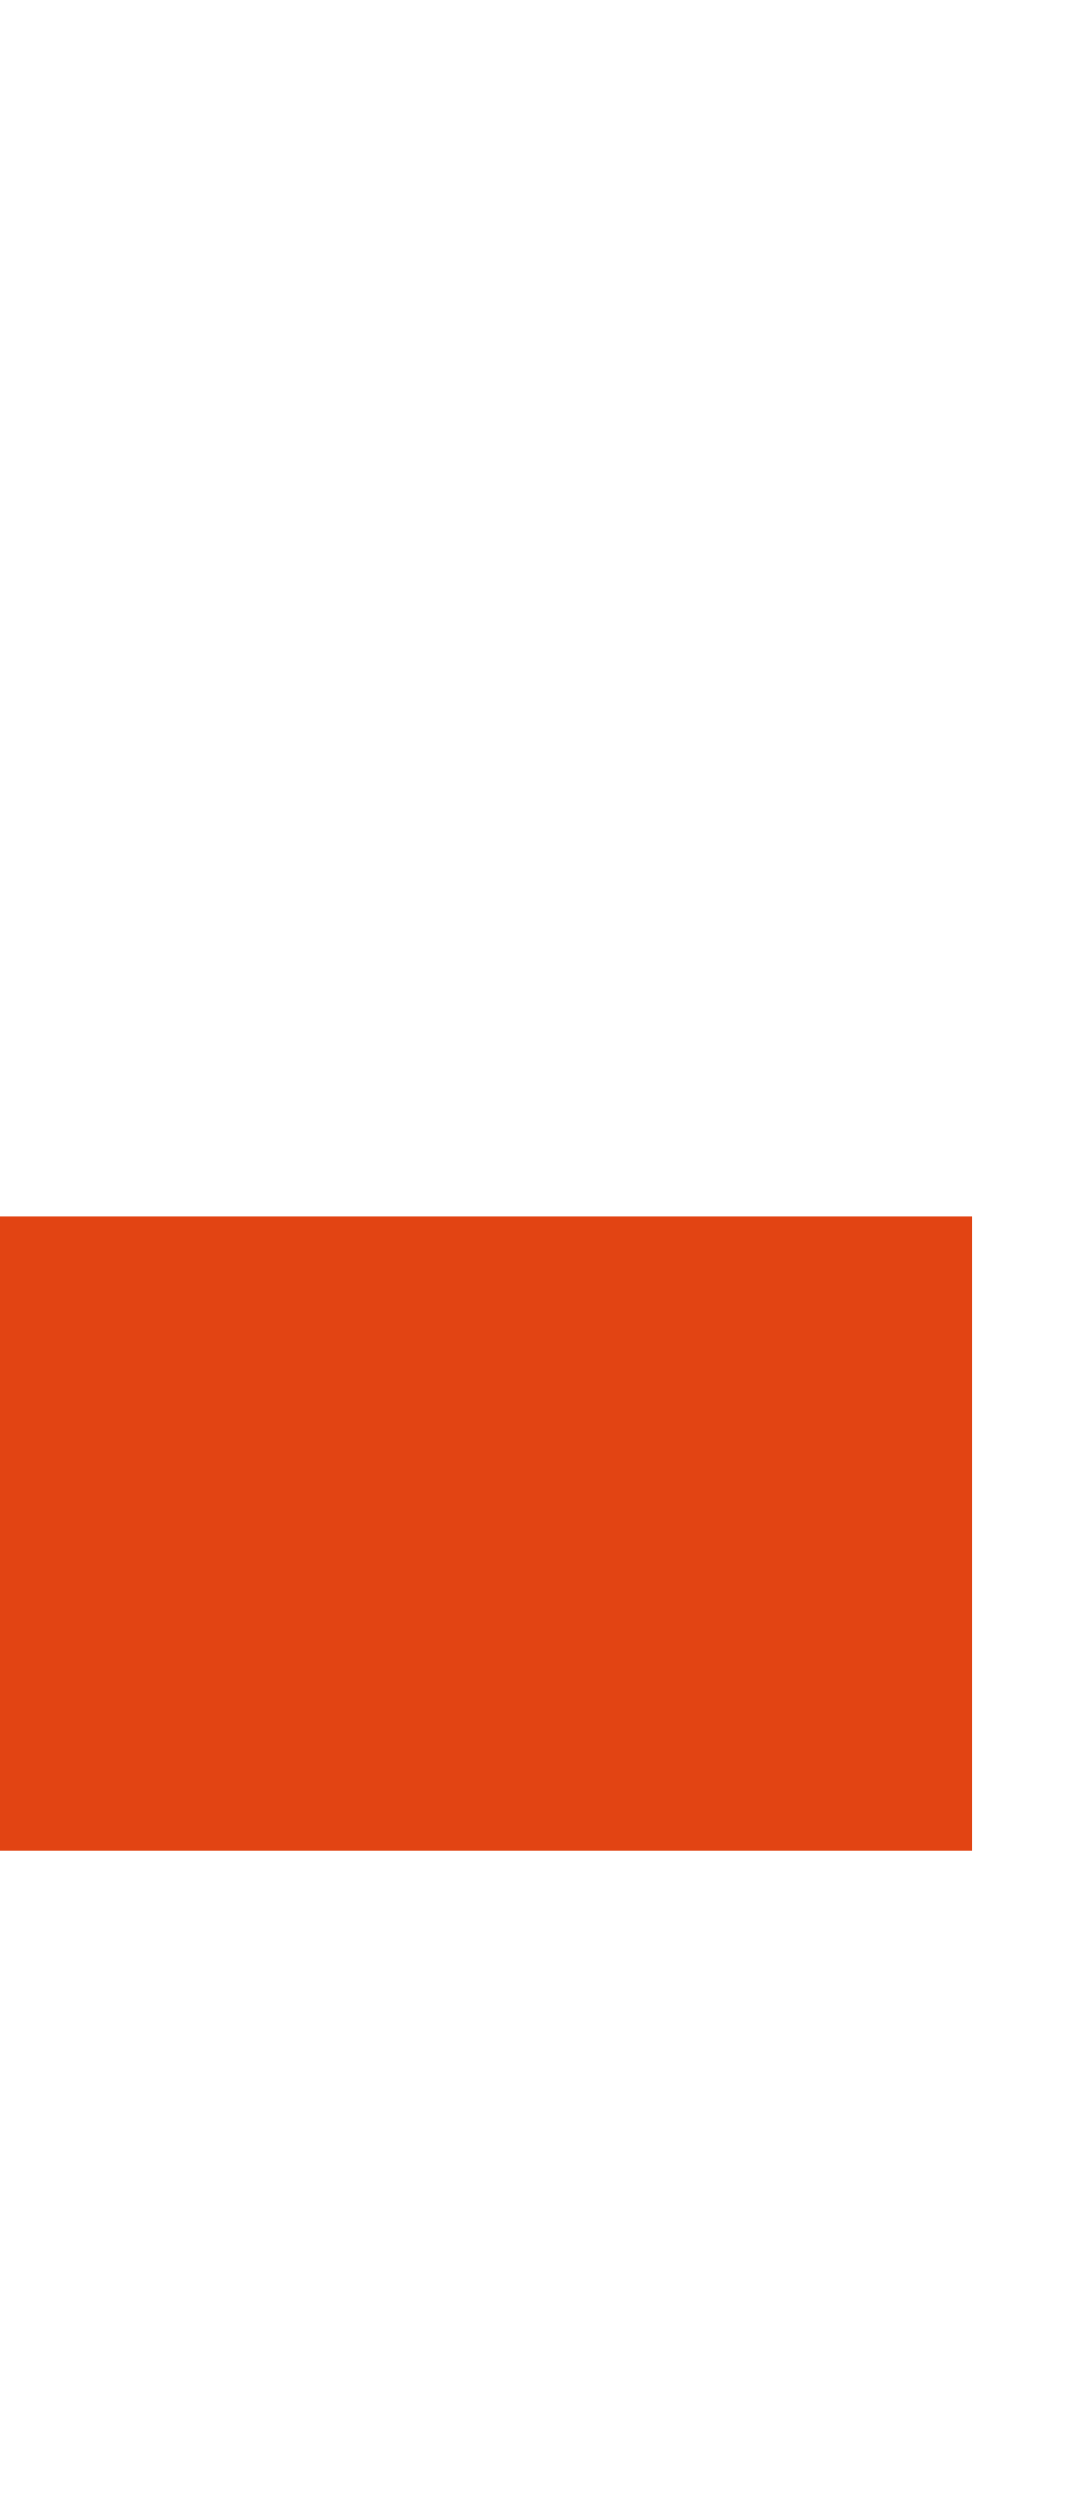
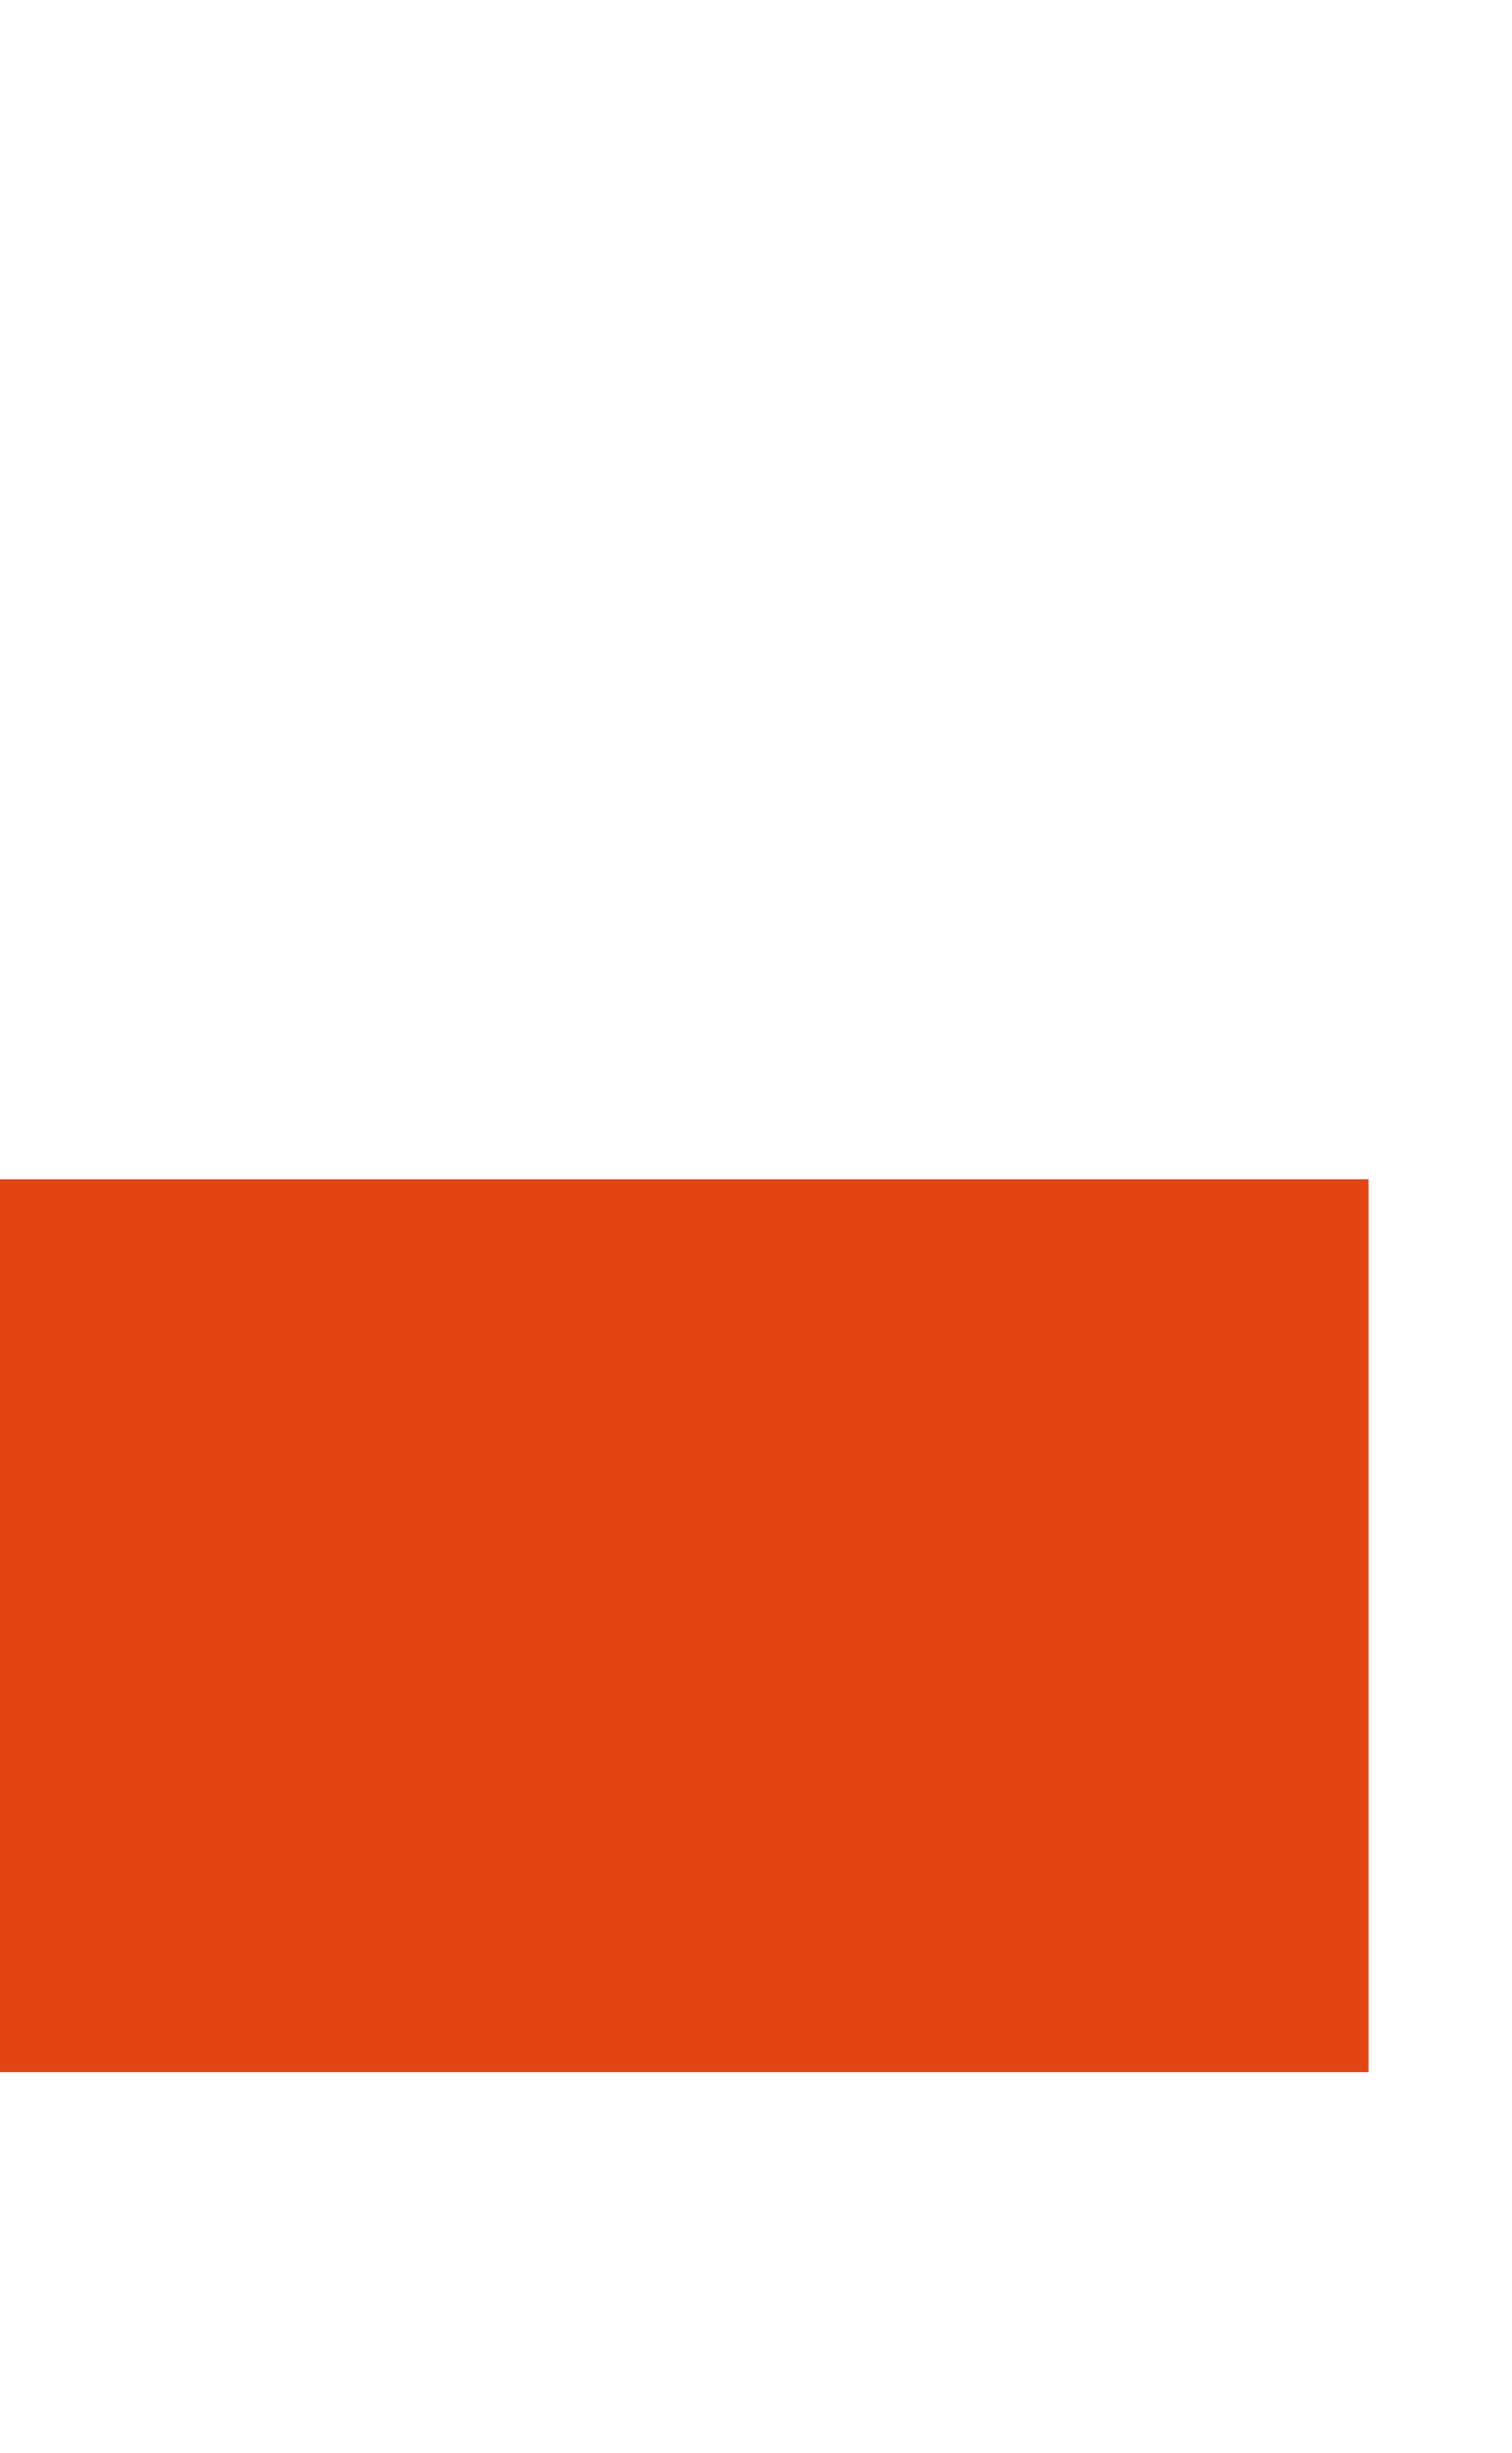
- <svg xmlns="http://www.w3.org/2000/svg" width="567" height="1320" viewBox="0 0 960 060" fill="none">
+ <svg xmlns="http://www.w3.org/2000/svg" width="567" height="920" viewBox="0 0 960 060" fill="none">
  <rect width="869" height="567" fill="#F6F6F6" />
  <rect width="869" height="567" fill="#E24413" />
</svg>
